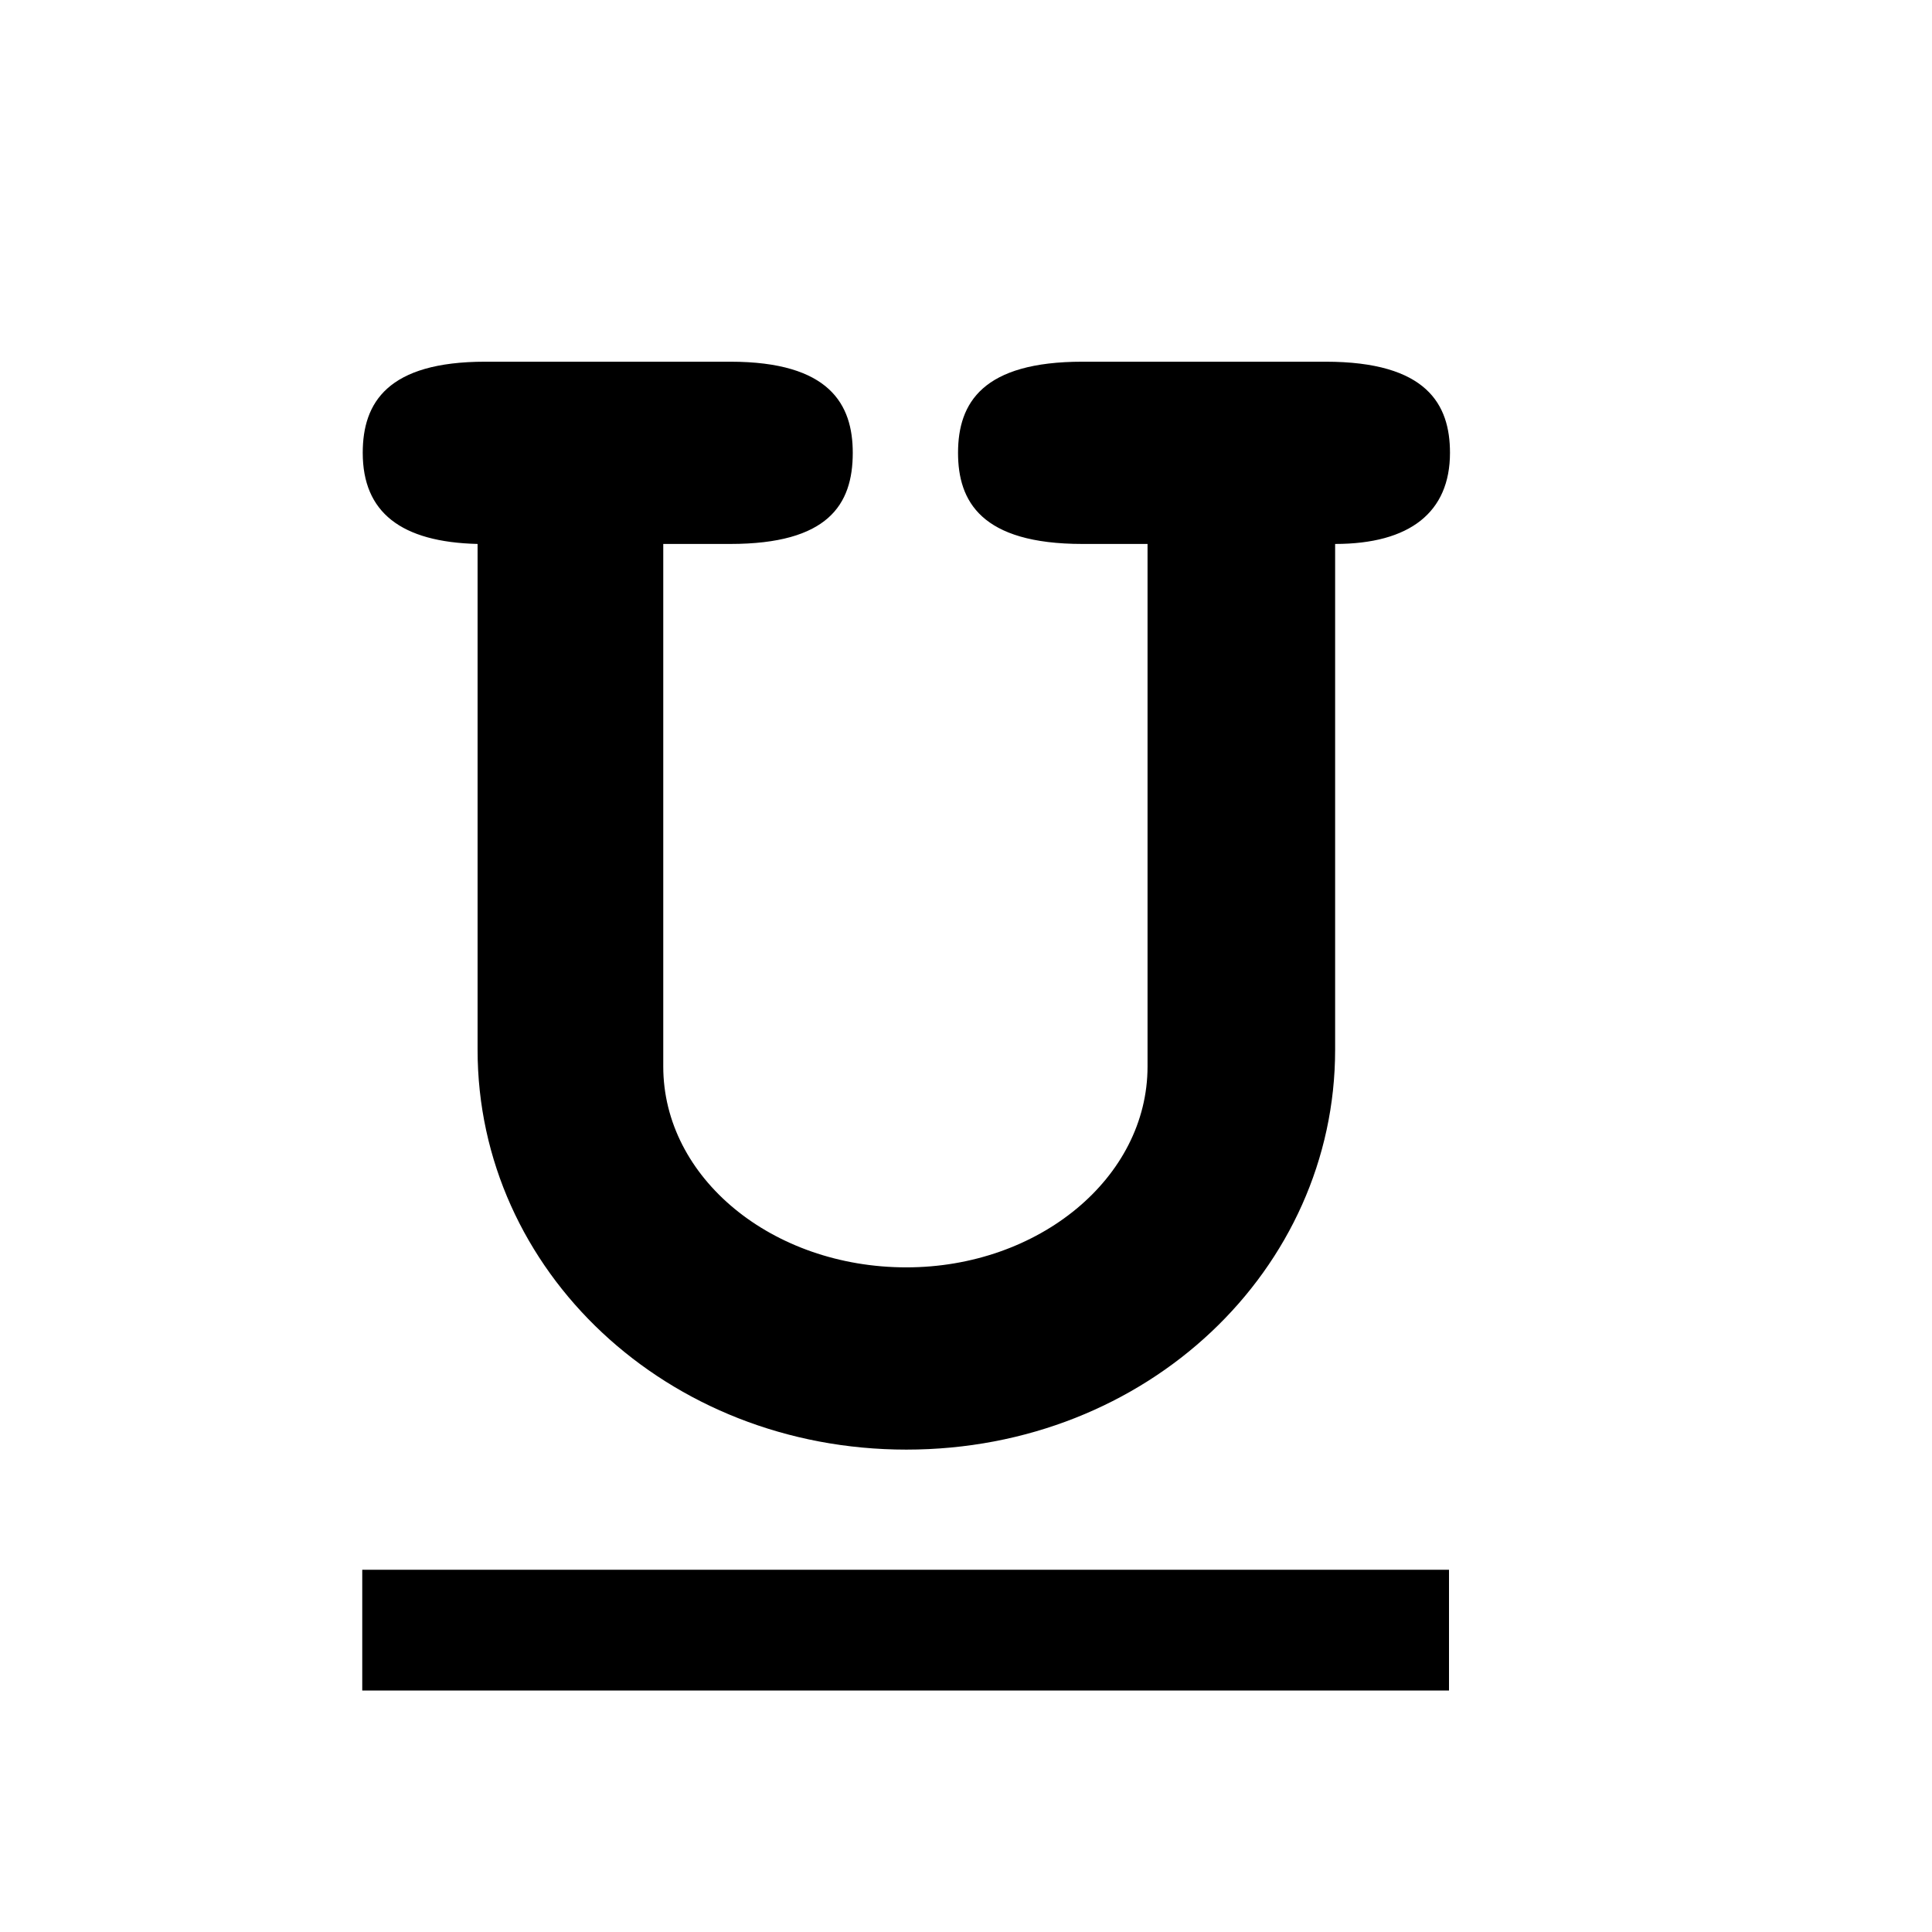
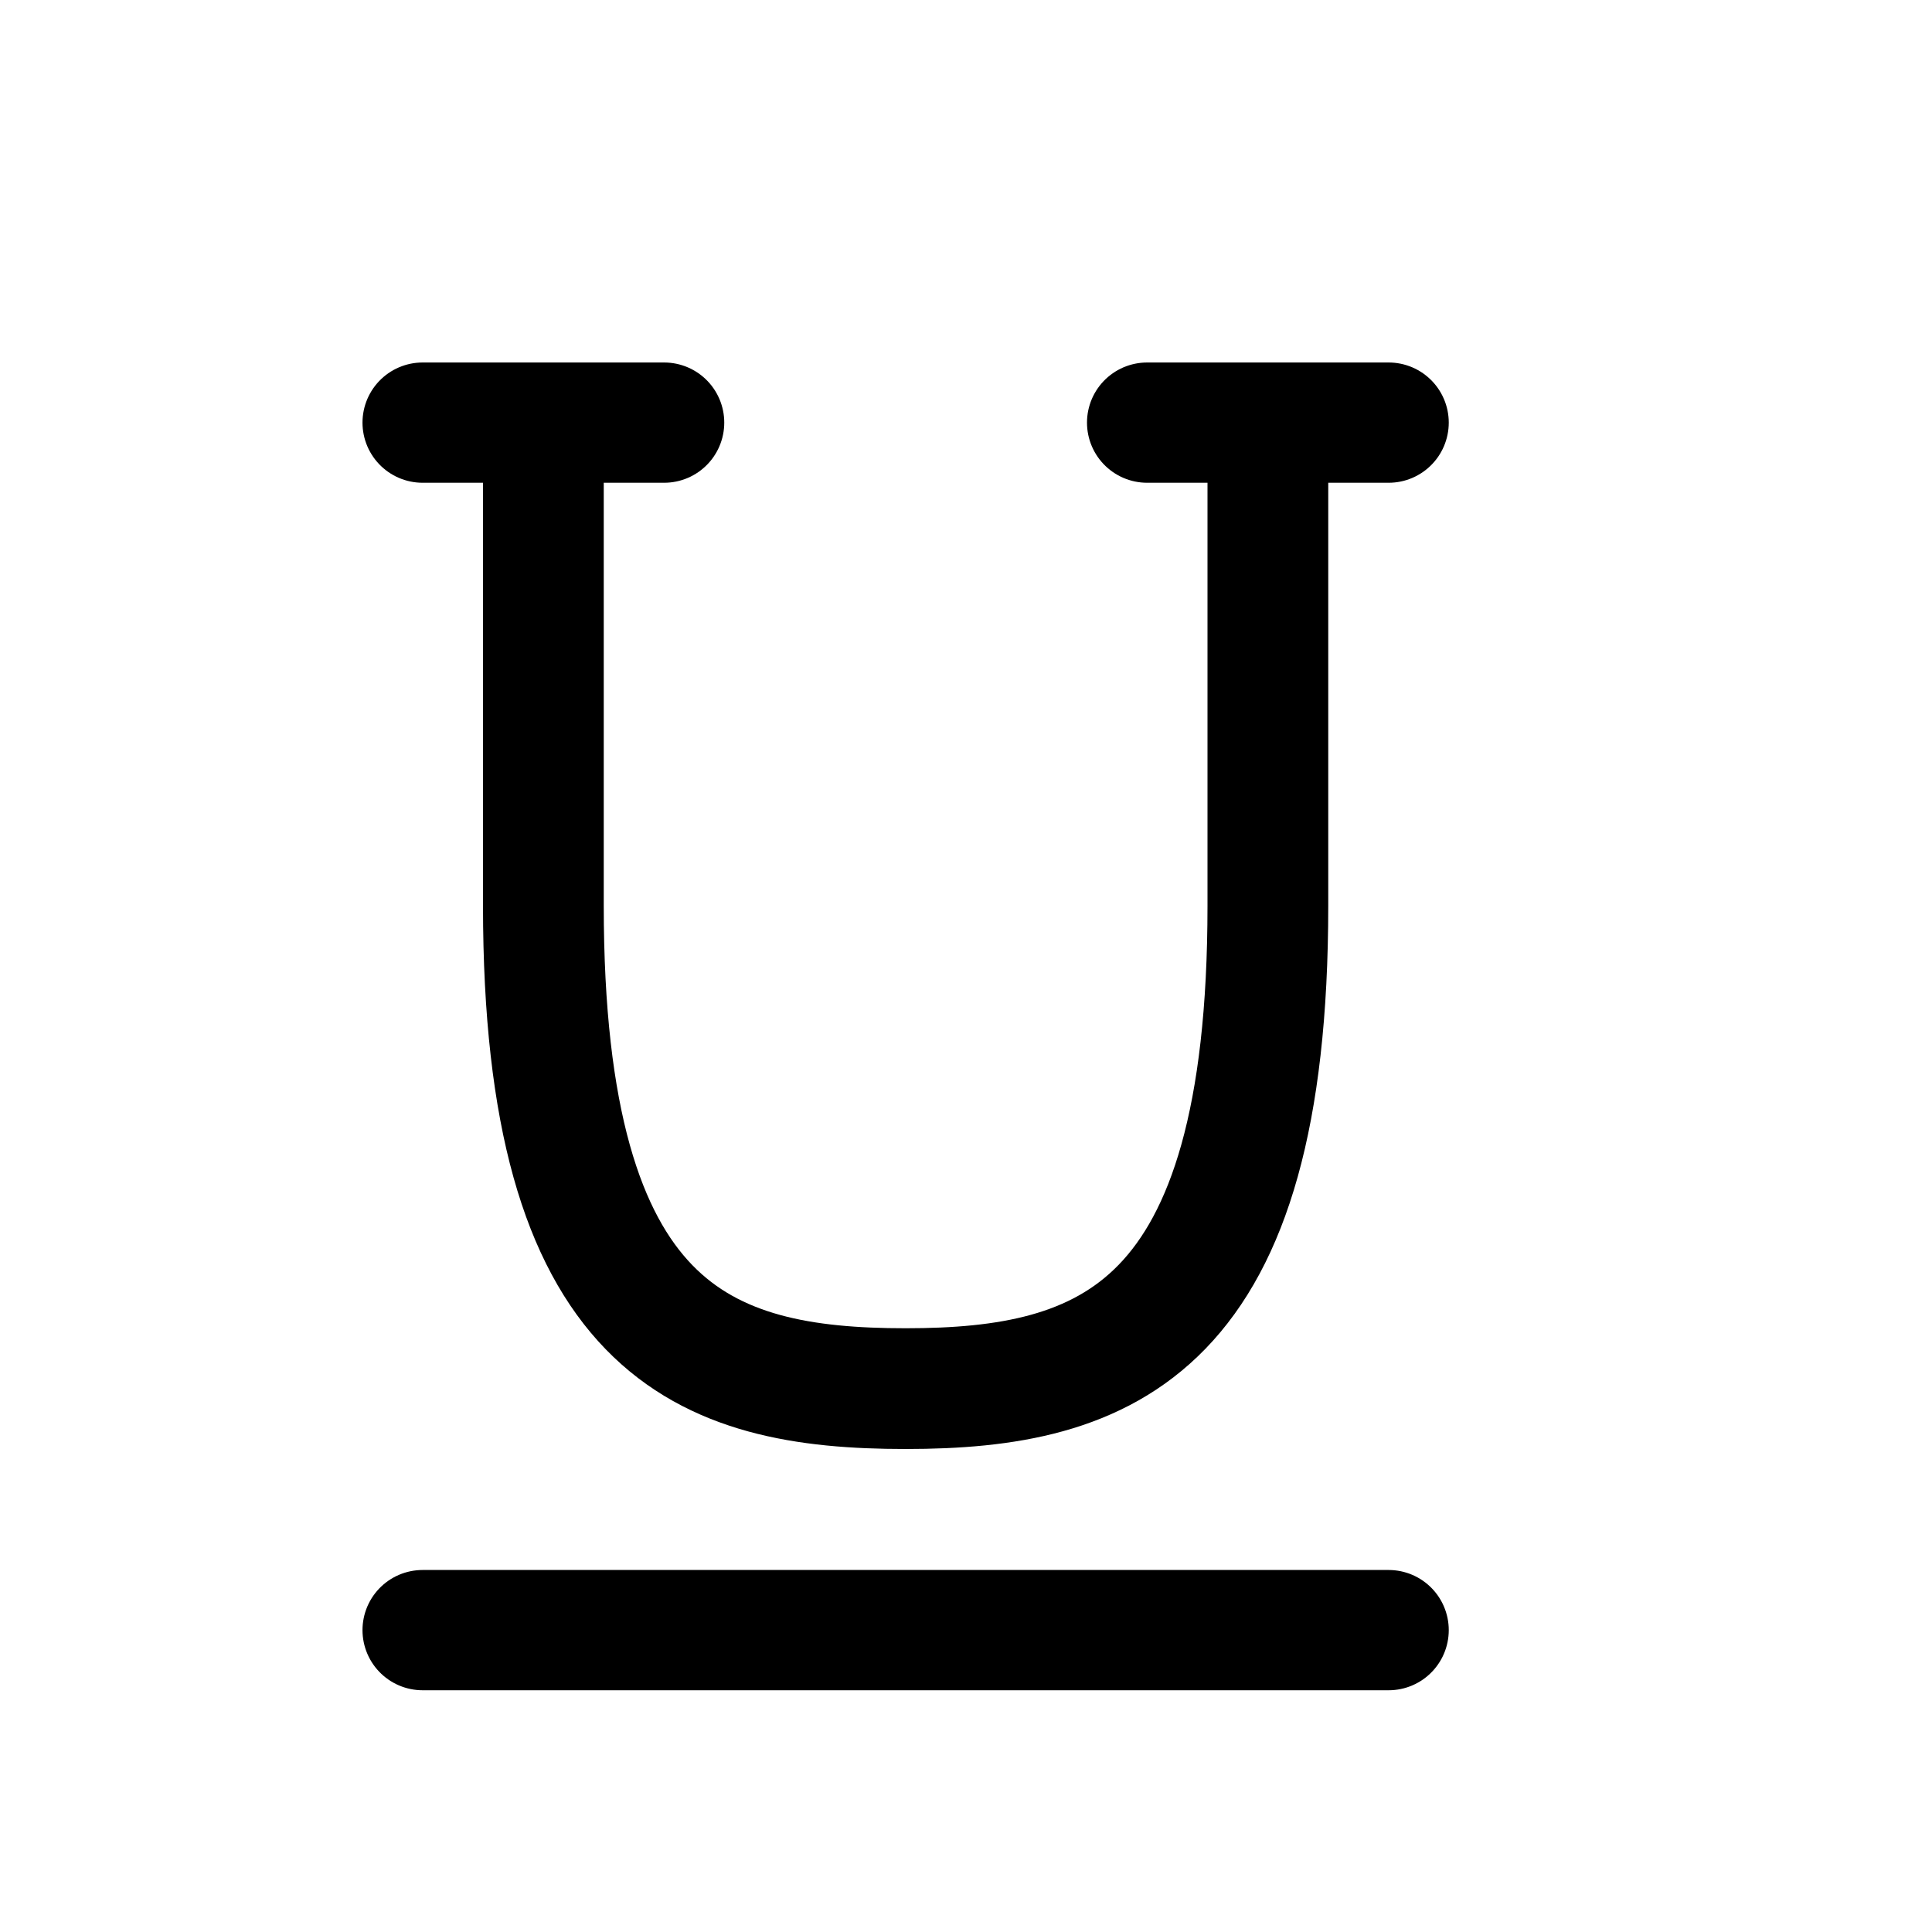
<svg xmlns="http://www.w3.org/2000/svg" xmlns:xlink="http://www.w3.org/1999/xlink" width="16" height="16" id="svg25490" version="1.1" xml:space="preserve">
  <defs id="defs25492">
    <linearGradient xlink:href="#linearGradient11290" id="linearGradient8238" gradientUnits="userSpaceOnUse" x1="12.518" y1="1037.615" x2="12.518" y2="1044.481" />
    <linearGradient id="linearGradient11290">
      <stop style="stop-color:#567ead;stop-opacity:1" offset="0" id="stop11292" />
      <stop style="stop-color:#35679d;stop-opacity:1" offset="1" id="stop11294" />
    </linearGradient>
    <linearGradient xlink:href="#linearGradient11290" id="linearGradient25512" gradientUnits="userSpaceOnUse" x1="12.518" y1="1037.615" x2="12.518" y2="1044.481" />
    <linearGradient xlink:href="#linearGradient11290" id="linearGradient25520" gradientUnits="userSpaceOnUse" x1="12.518" y1="1037.615" x2="12.518" y2="1044.481" />
    <linearGradient xlink:href="#linearGradient11290" id="linearGradient7357" gradientUnits="userSpaceOnUse" x1="12.518" y1="1037.615" x2="12.518" y2="1044.481" />
    <linearGradient y2="373.229" x2="543.914" y1="373.229" x1="523.008" gradientTransform="translate(-60.5586,1.4188)" gradientUnits="userSpaceOnUse" id="linearGradient9459" xlink:href="#linearGradient3955" />
    <linearGradient id="linearGradient3955">
      <stop id="stop3957" offset="0" style="stop-color:#c38536;stop-opacity:1" />
      <stop style="stop-color:#f2dc91;stop-opacity:1" offset="0.154" id="stop3959" />
      <stop style="stop-color:#fbdc8b;stop-opacity:1" offset="0.5" id="stop3961" />
      <stop id="stop3963" offset="0.75" style="stop-color:#e6bd7a;stop-opacity:1" />
      <stop id="stop3965" offset="1" style="stop-color:#ba772f;stop-opacity:1" />
    </linearGradient>
    <linearGradient y2="1044.481" x2="12.518" y1="1037.615" x1="12.518" gradientUnits="userSpaceOnUse" id="linearGradient25569" xlink:href="#linearGradient11290" />
    <linearGradient y2="1044.481" x2="12.518" y1="1037.615" x1="12.518" gradientUnits="userSpaceOnUse" id="linearGradient25571" xlink:href="#linearGradient11290" />
    <linearGradient xlink:href="#linearGradient11290-0" id="linearGradient7357-5" gradientUnits="userSpaceOnUse" x1="12.518" y1="1037.615" x2="12.518" y2="1044.481" />
    <linearGradient id="linearGradient11290-0">
      <stop style="stop-color:#567ead;stop-opacity:1" offset="0" id="stop11292-3" />
      <stop style="stop-color:#35679d;stop-opacity:1" offset="1" id="stop11294-4" />
    </linearGradient>
    <linearGradient xlink:href="#linearGradient3967-5" id="linearGradient3939-2" gradientUnits="userSpaceOnUse" gradientTransform="translate(-61.36656,1.445386)" x1="531.093" y1="366.789" x2="531.093" y2="371.179" />
    <linearGradient id="linearGradient3967-5">
      <stop id="stop3969-3" offset="0" style="stop-color:#c48a4e;stop-opacity:1;" />
      <stop id="stop3971-6" offset="1" style="stop-color:#ad6c24;stop-opacity:1" />
    </linearGradient>
    <linearGradient xlink:href="#linearGradient3973-6" id="linearGradient4933-1" gradientUnits="userSpaceOnUse" gradientTransform="translate(-60.5586,0)" x1="538.006" y1="396.223" x2="538.006" y2="374.212" />
    <linearGradient id="linearGradient3973-6">
      <stop id="stop3975-0" offset="0" style="stop-color:#f8d078;stop-opacity:1" />
      <stop id="stop3977-3" offset="1" style="stop-color:#f8f0c8;stop-opacity:1" />
    </linearGradient>
    <linearGradient xlink:href="#linearGradient3949-4" id="linearGradient4935-8" gradientUnits="userSpaceOnUse" gradientTransform="translate(-60.5586,0)" x1="548.459" y1="398.988" x2="548.459" y2="373.771" />
    <linearGradient id="linearGradient3949-4">
      <stop style="stop-color:#9e6627;stop-opacity:1" offset="0" id="stop3951-7" />
      <stop style="stop-color:#c38536;stop-opacity:1" offset="1" id="stop3953-6" />
    </linearGradient>
    <linearGradient y2="373.229" x2="543.914" y1="373.229" x1="523.008" gradientTransform="translate(-60.5586,1.4188)" gradientUnits="userSpaceOnUse" id="linearGradient25567-7" xlink:href="#linearGradient3955-1" />
    <linearGradient id="linearGradient3955-1">
      <stop id="stop3957-4" offset="0" style="stop-color:#c38536;stop-opacity:1" />
      <stop style="stop-color:#f2dc91;stop-opacity:1" offset="0.154" id="stop3959-2" />
      <stop style="stop-color:#fbdc8b;stop-opacity:1" offset="0.5" id="stop3961-1" />
      <stop id="stop3963-4" offset="0.75" style="stop-color:#e6bd7a;stop-opacity:1" />
      <stop id="stop3965-5" offset="1" style="stop-color:#ba772f;stop-opacity:1" />
    </linearGradient>
    <linearGradient y2="373.229" x2="543.914" y1="373.229" x1="523.008" gradientTransform="translate(-60.5586,1.4188)" gradientUnits="userSpaceOnUse" id="linearGradient26656" xlink:href="#linearGradient3955-1" />
  </defs>
-   <text xml:space="preserve" style="font-style:normal;font-variant:normal;font-weight:bold;font-stretch:normal;font-size:15.295px;font-family:'TeX Gyre Cursor';-inkscape-font-specification:'TeX Gyre Cursor, Bold';font-variant-ligatures:normal;font-variant-caps:normal;font-variant-numeric:normal;font-variant-east-asian:normal;fill:#000000;fill-opacity:1;stroke:none;stroke-width:1.147;stroke-linejoin:round;stroke-dashoffset:5.8;stroke-opacity:0.996" x="2.804" y="11.96" id="text2579" transform="scale(1.014548,0.9856606)">
-     <tspan id="tspan2691" x="2.804" y="11.96" style="font-style:normal;font-variant:normal;font-weight:bold;font-stretch:normal;font-size:15.295px;font-family:'TeX Gyre Cursor';-inkscape-font-specification:'TeX Gyre Cursor, Bold';font-variant-ligatures:normal;font-variant-caps:normal;font-variant-numeric:normal;font-variant-east-asian:normal;stroke-width:1.147">U</tspan>
-   </text>
-   <path style="fill:#000000;fill-opacity:1;stroke:#000000;stroke-linejoin:round;stroke-dashoffset:5.8;stroke-opacity:1" d="m 3,13.5 h 9" id="path2747" />
+   <path style="fill:none;stroke:#000000;stroke-width:0.996;stroke-linecap:round;stroke-linejoin:round" d="m 3.5,13.5 h 8" id="path6831" />
+   <path style="fill:none;stroke:#000000;stroke-width:0.996;stroke-linecap:round;stroke-linejoin:round" d="m 3.5,3.5 h 2" id="path4733" />
+   <path style="fill:none;stroke:#000000;stroke-width:0.996;stroke-linecap:round;stroke-linejoin:round" d="m 9.5,3.5 h 2" id="path4735" />
+   <path style="fill:#000000;fill-opacity:0;stroke:#000000;stroke-width:1;stroke-dasharray:none;stroke-dashoffset:5.8;stroke-opacity:1" d="m 4.5,3.539 c 0,0 0,0.426 0,3.961 0,3.535 1.333,4 3,4 1.667,0 3,-0.478 3,-4 0,-3.522 0,-4 0,-4" id="path4791" />
</svg>
